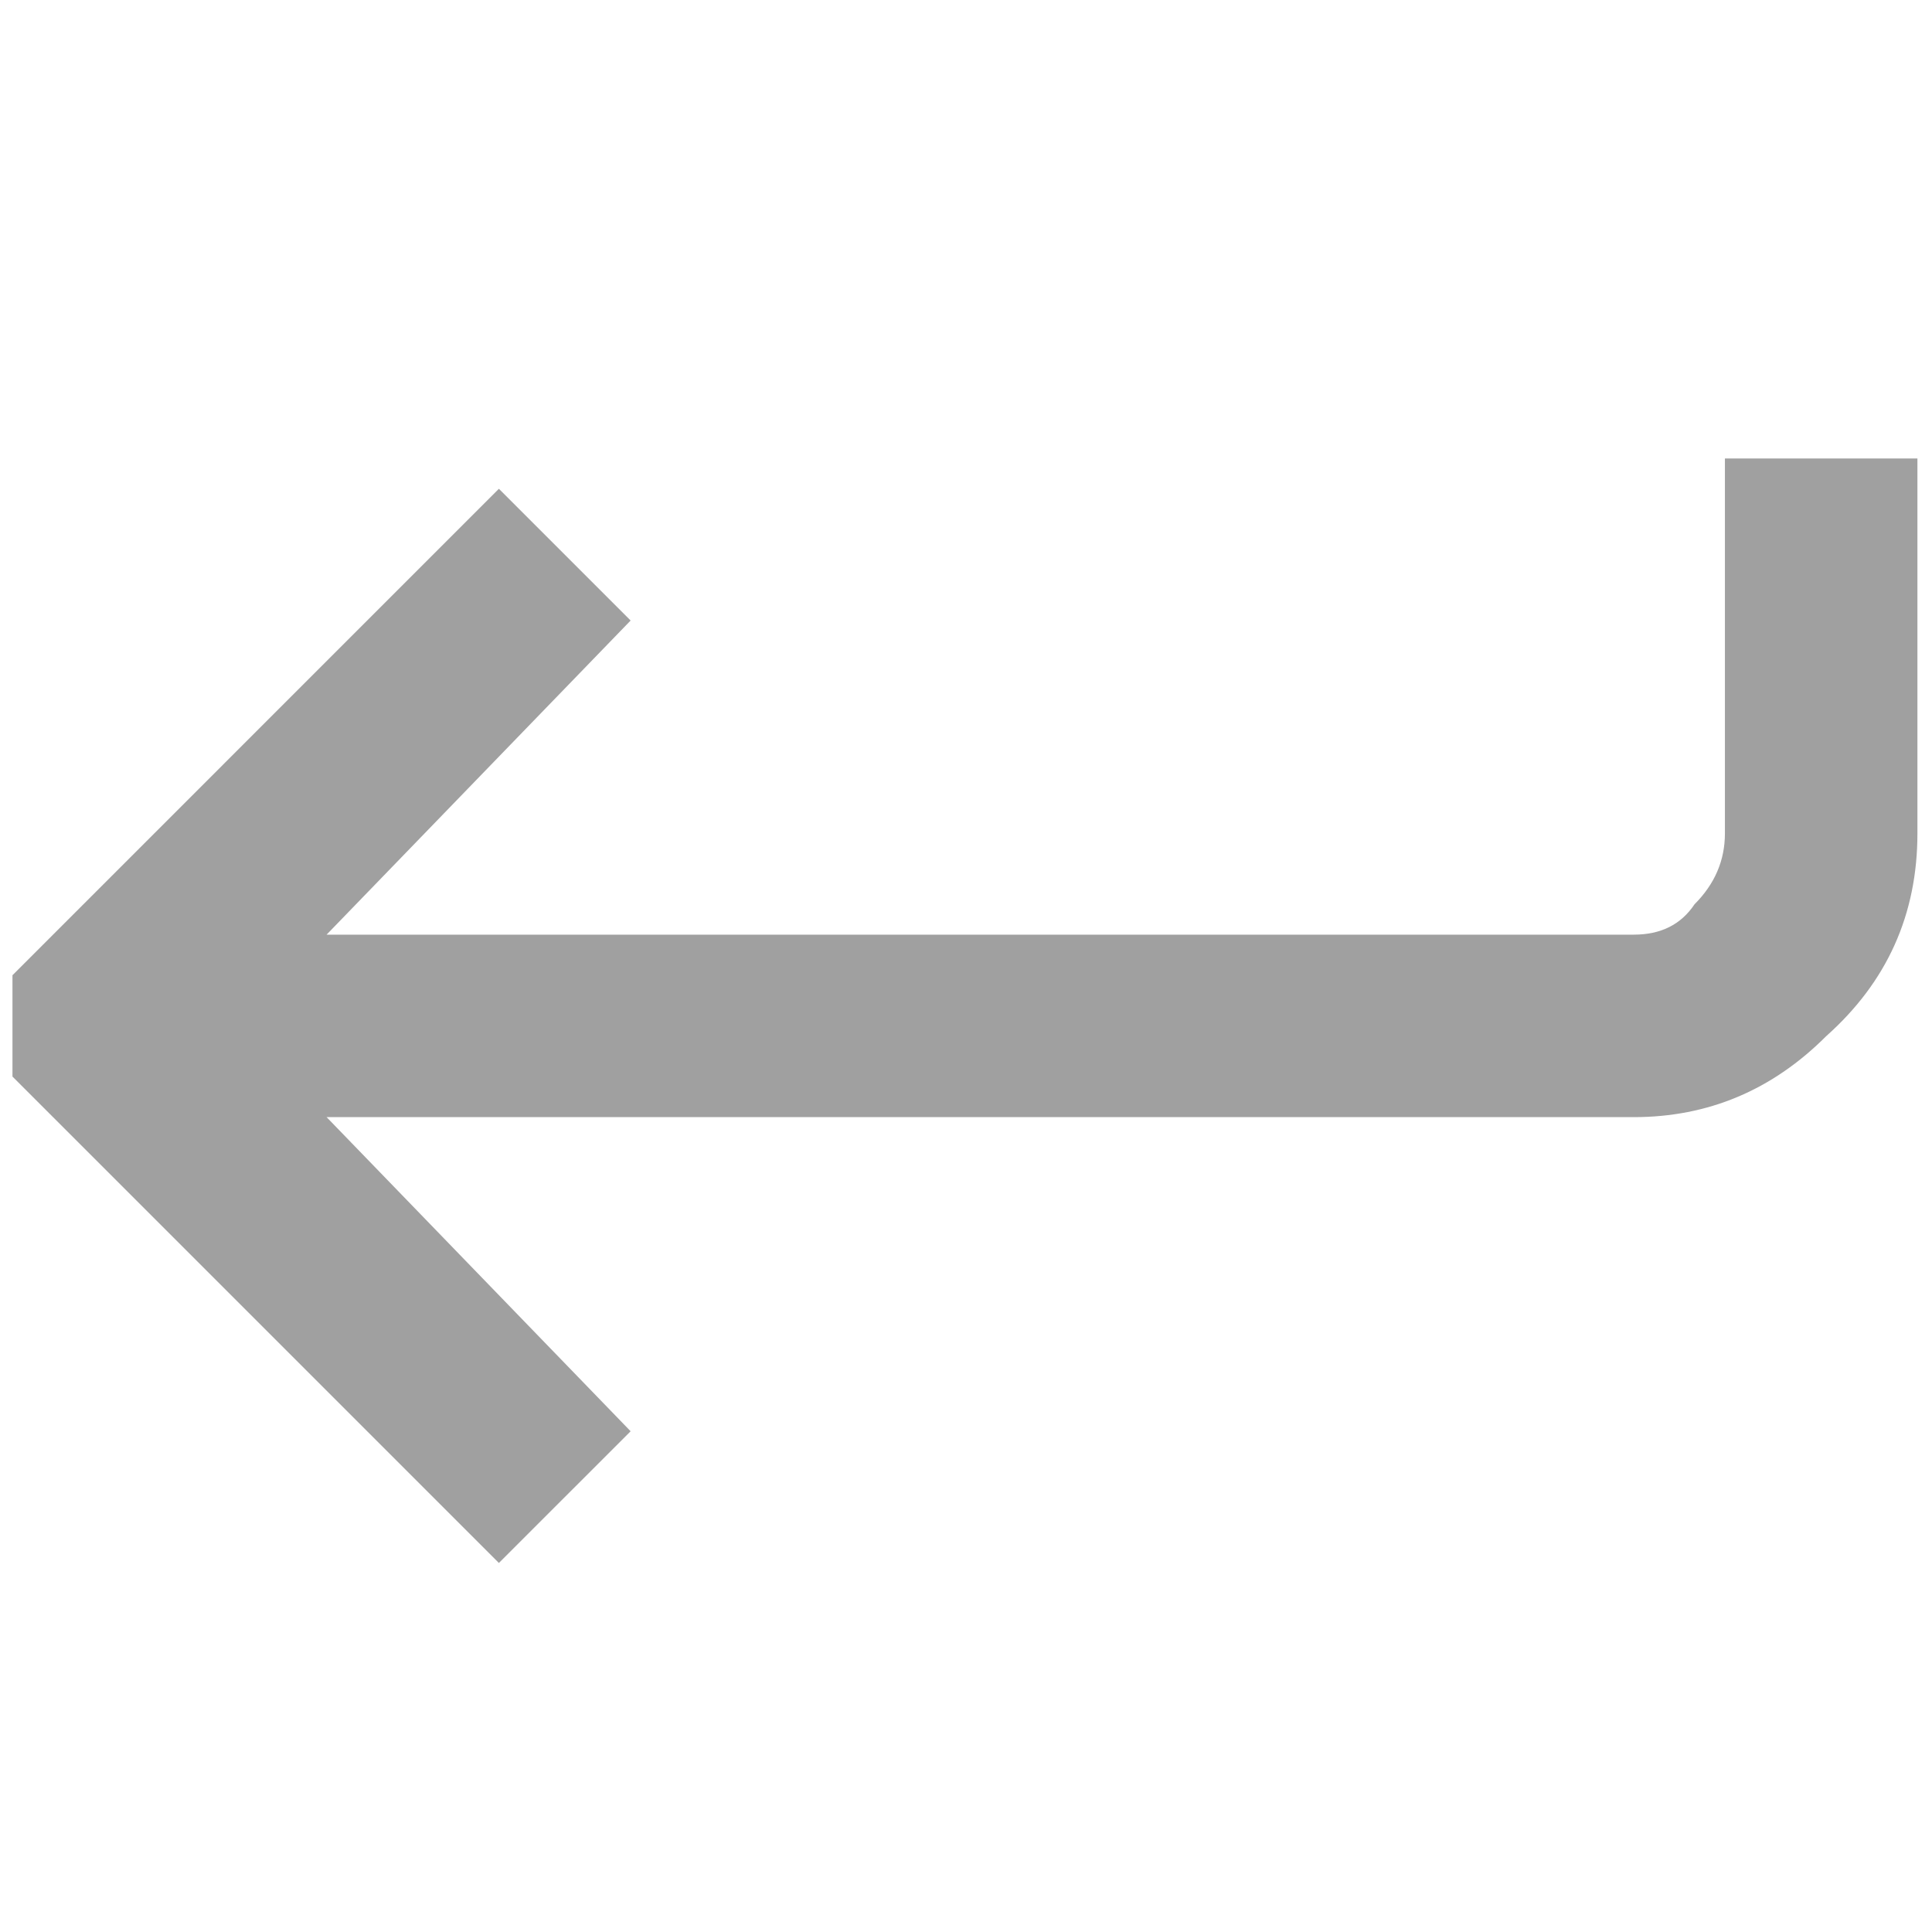
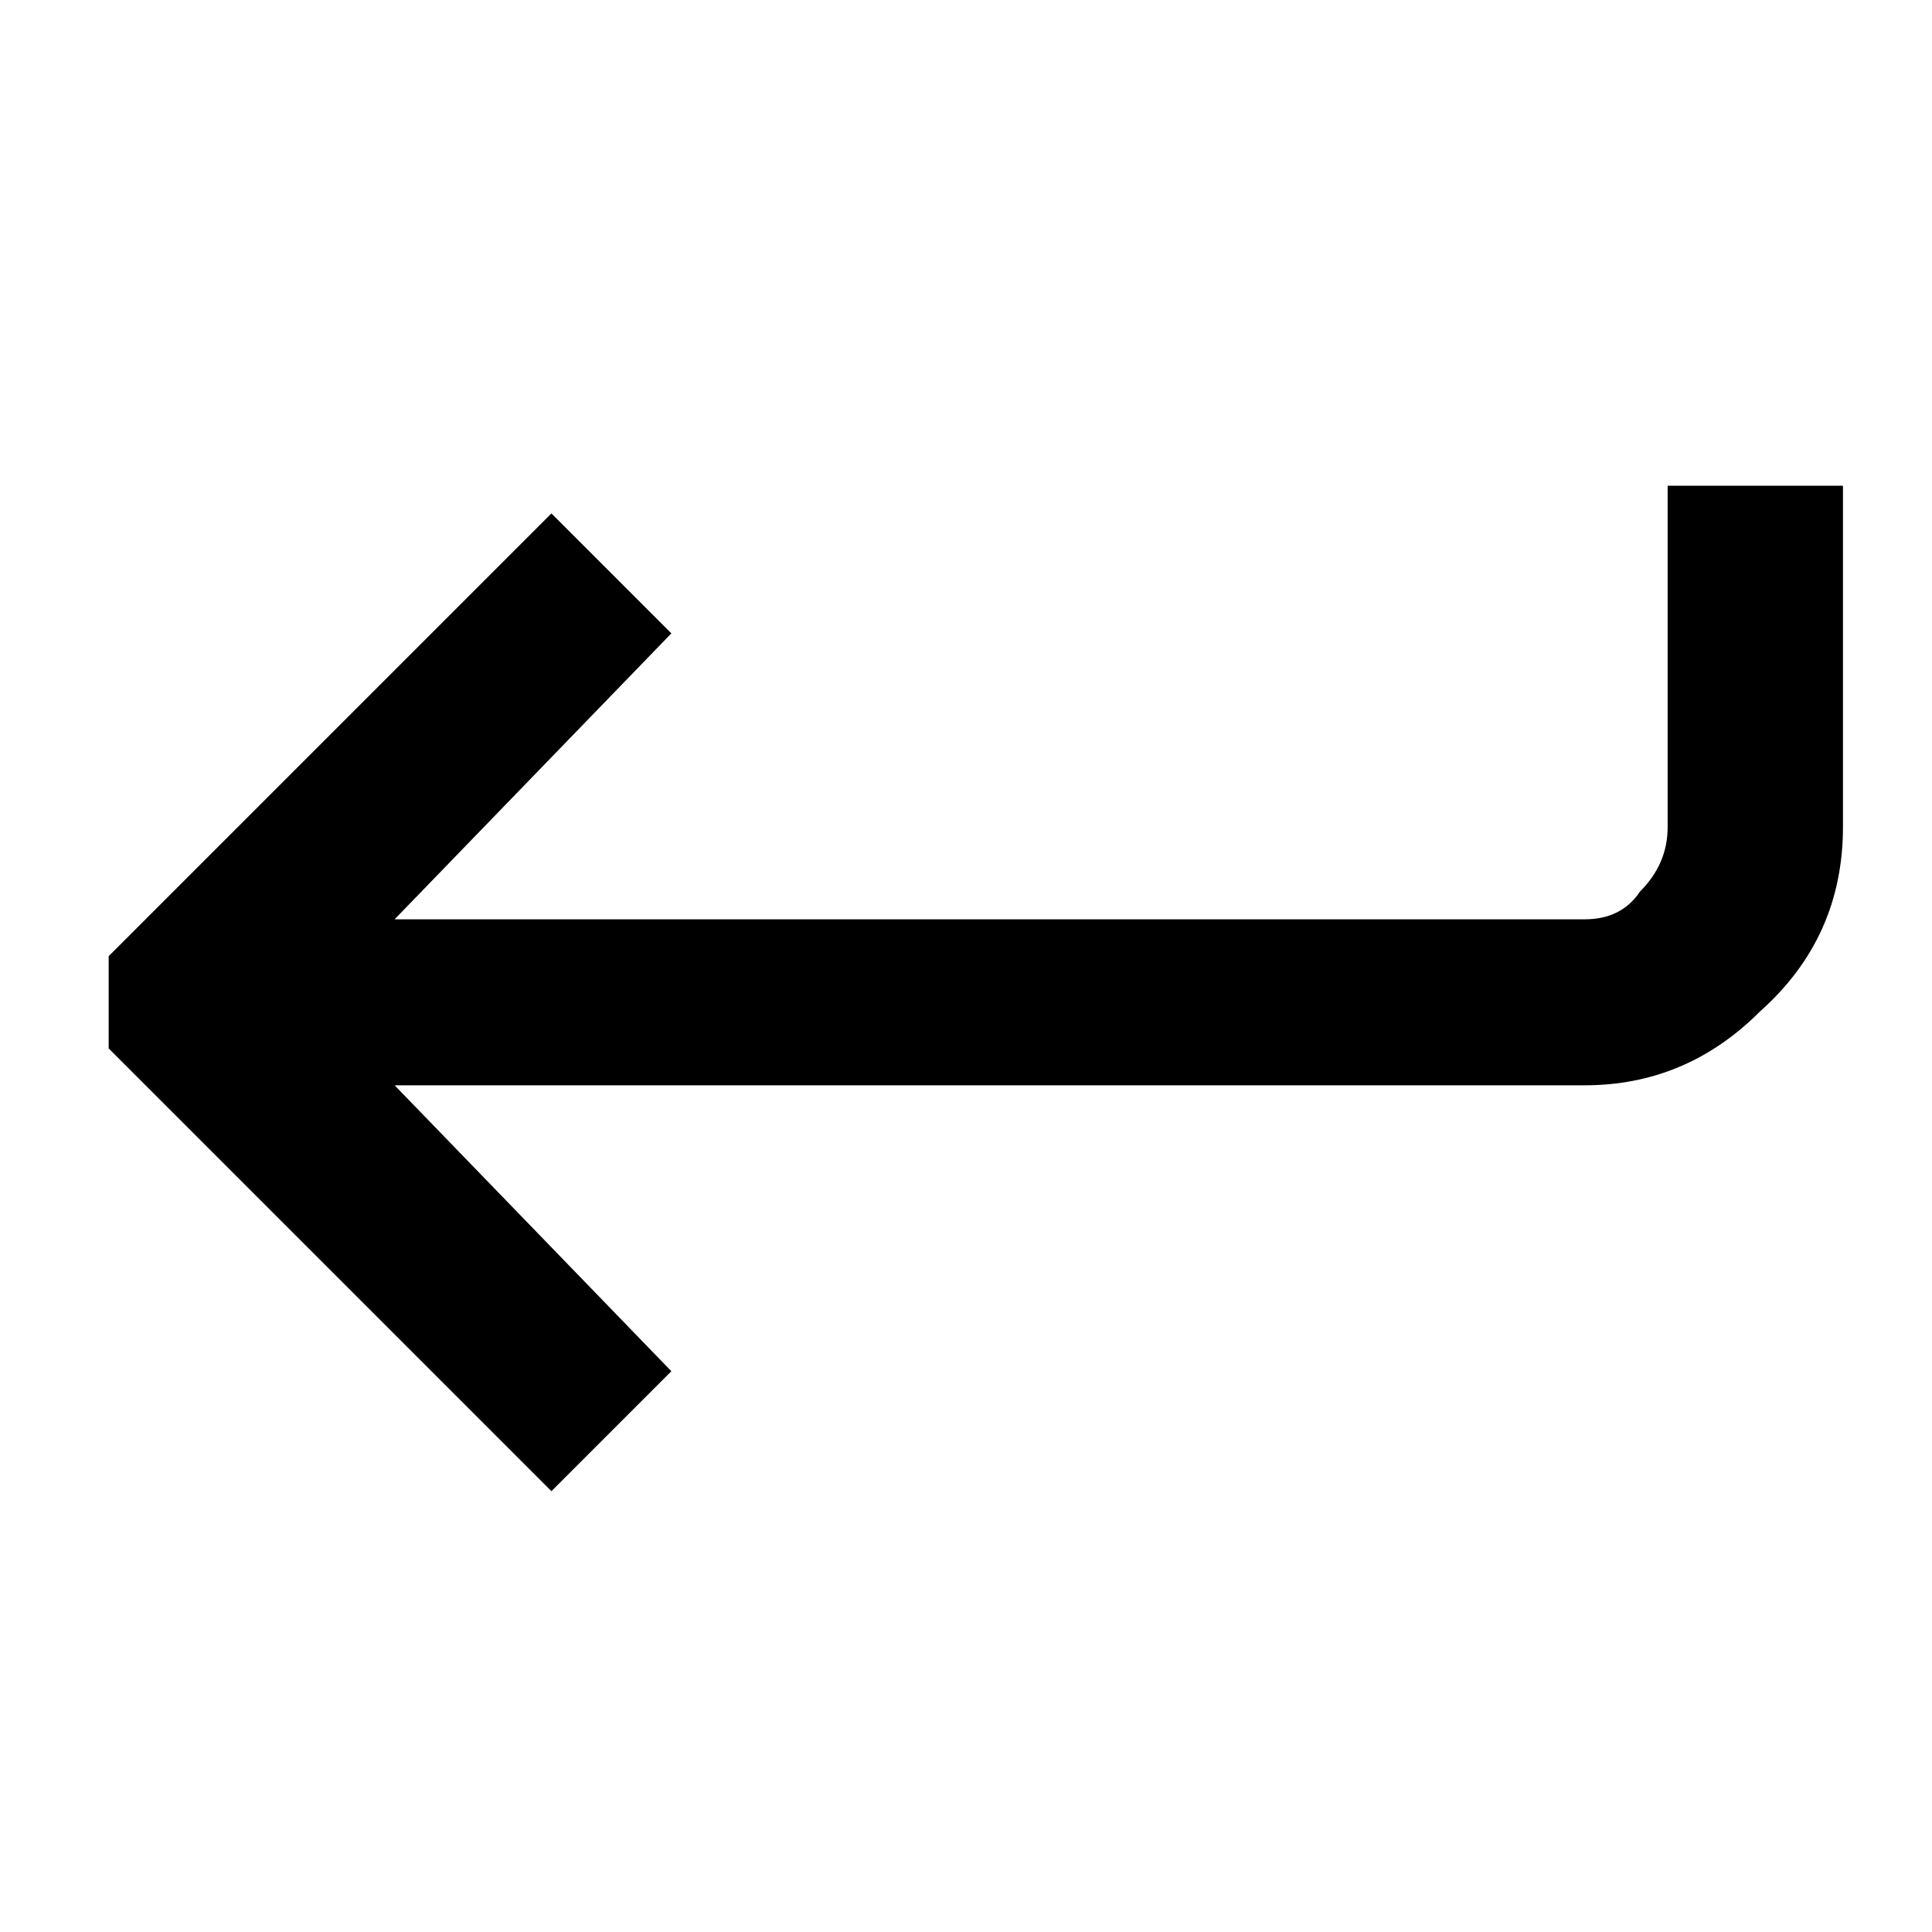
- <svg xmlns="http://www.w3.org/2000/svg" width="22" height="22" fill="none">
+ <svg xmlns="http://www.w3.org/2000/svg" width="12" height="12" fill="none">
  <g>
-     <path stroke="null" id="svg_1" fill="#A0A0A0" d="m19.642,5.221l2.192,0l0,4.269c0,0.923 -0.346,1.692 -1.038,2.308c-0.615,0.616 -1.346,0.923 -2.192,0.923l-14.885,0l3.462,3.577l-1.5,1.5l-5.539,-5.539l0,-1.154l5.539,-5.539l1.5,1.5l-3.462,3.577l14.885,0c0.308,0 0.538,-0.115 0.692,-0.346c0.231,-0.231 0.346,-0.5 0.346,-0.808l0,-4.269z" />
+     <path stroke="null" id="svg_1" fill="#000000" d="m10.358,3.017l1.089,0l0,2.12c0,0.458 -0.172,0.84 -0.516,1.146c-0.306,0.306 -0.668,0.458 -1.089,0.458l-7.391,0l1.719,1.776l-0.745,0.745l-2.75,-2.75l0,-0.573l2.75,-2.75l0.745,0.745l-1.719,1.776l7.391,0c0.153,0 0.267,-0.057 0.344,-0.172c0.115,-0.115 0.172,-0.248 0.172,-0.401l0,-2.12z" />
  </g>
</svg>
